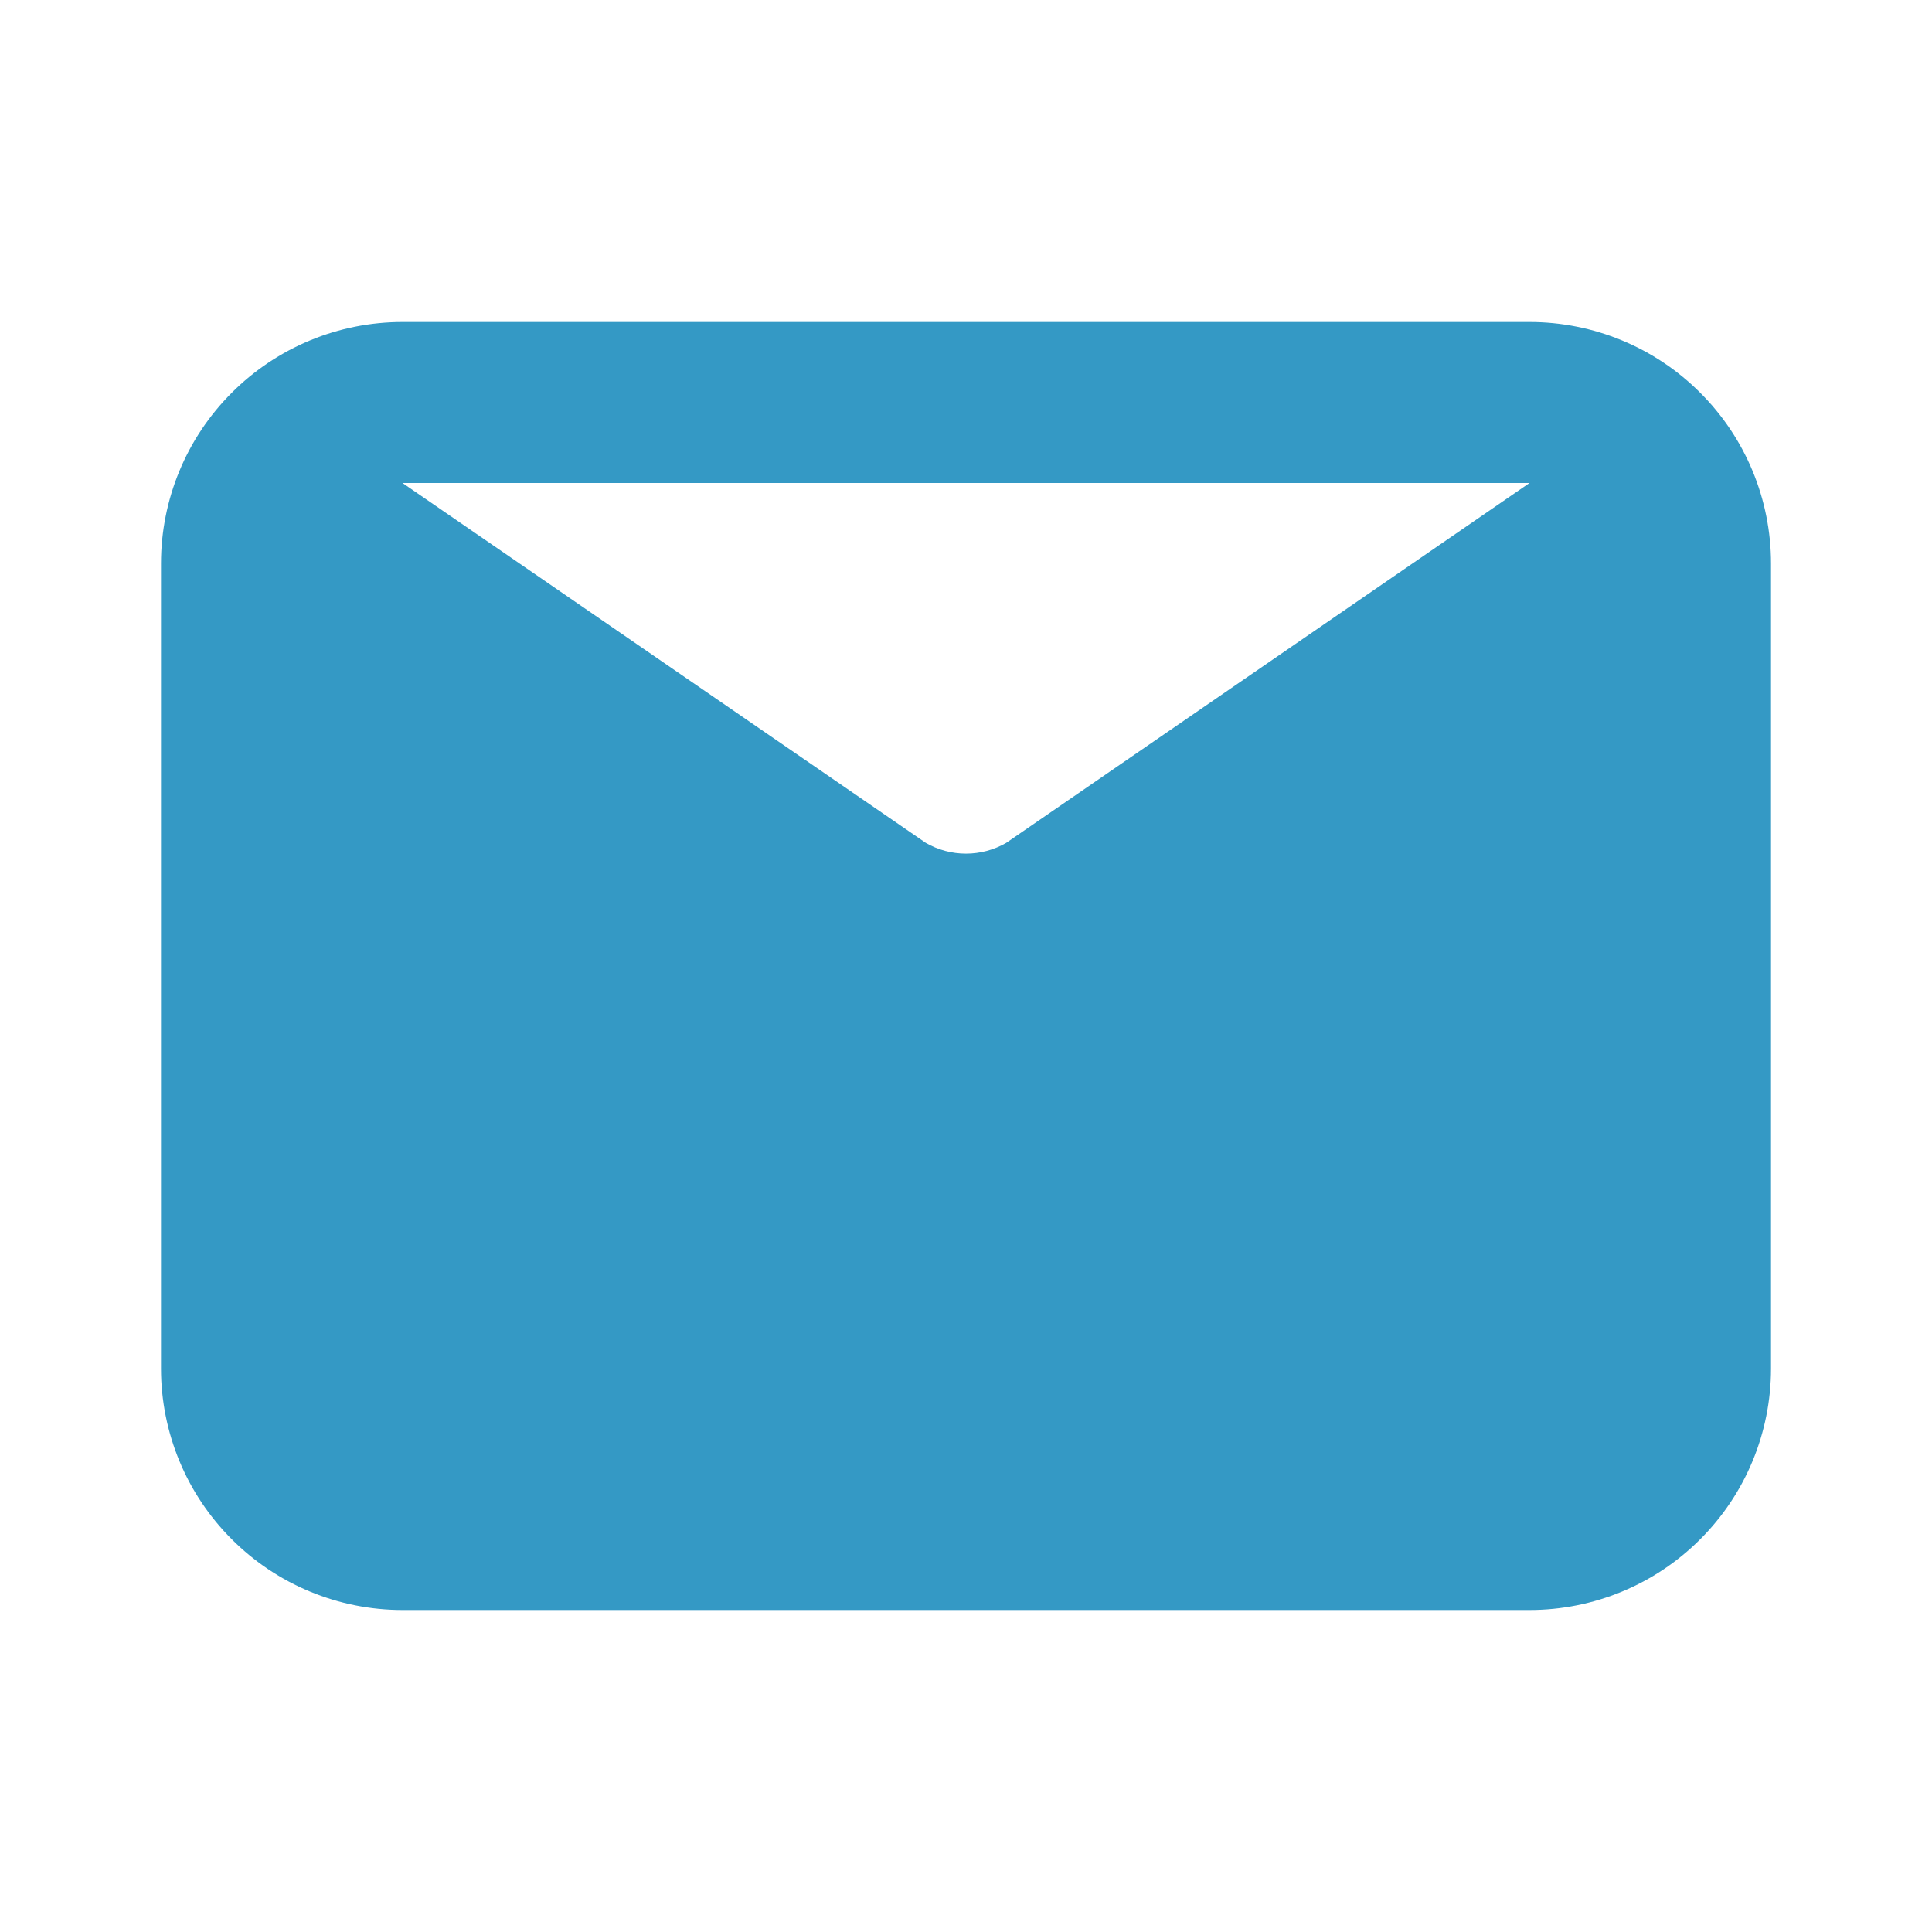
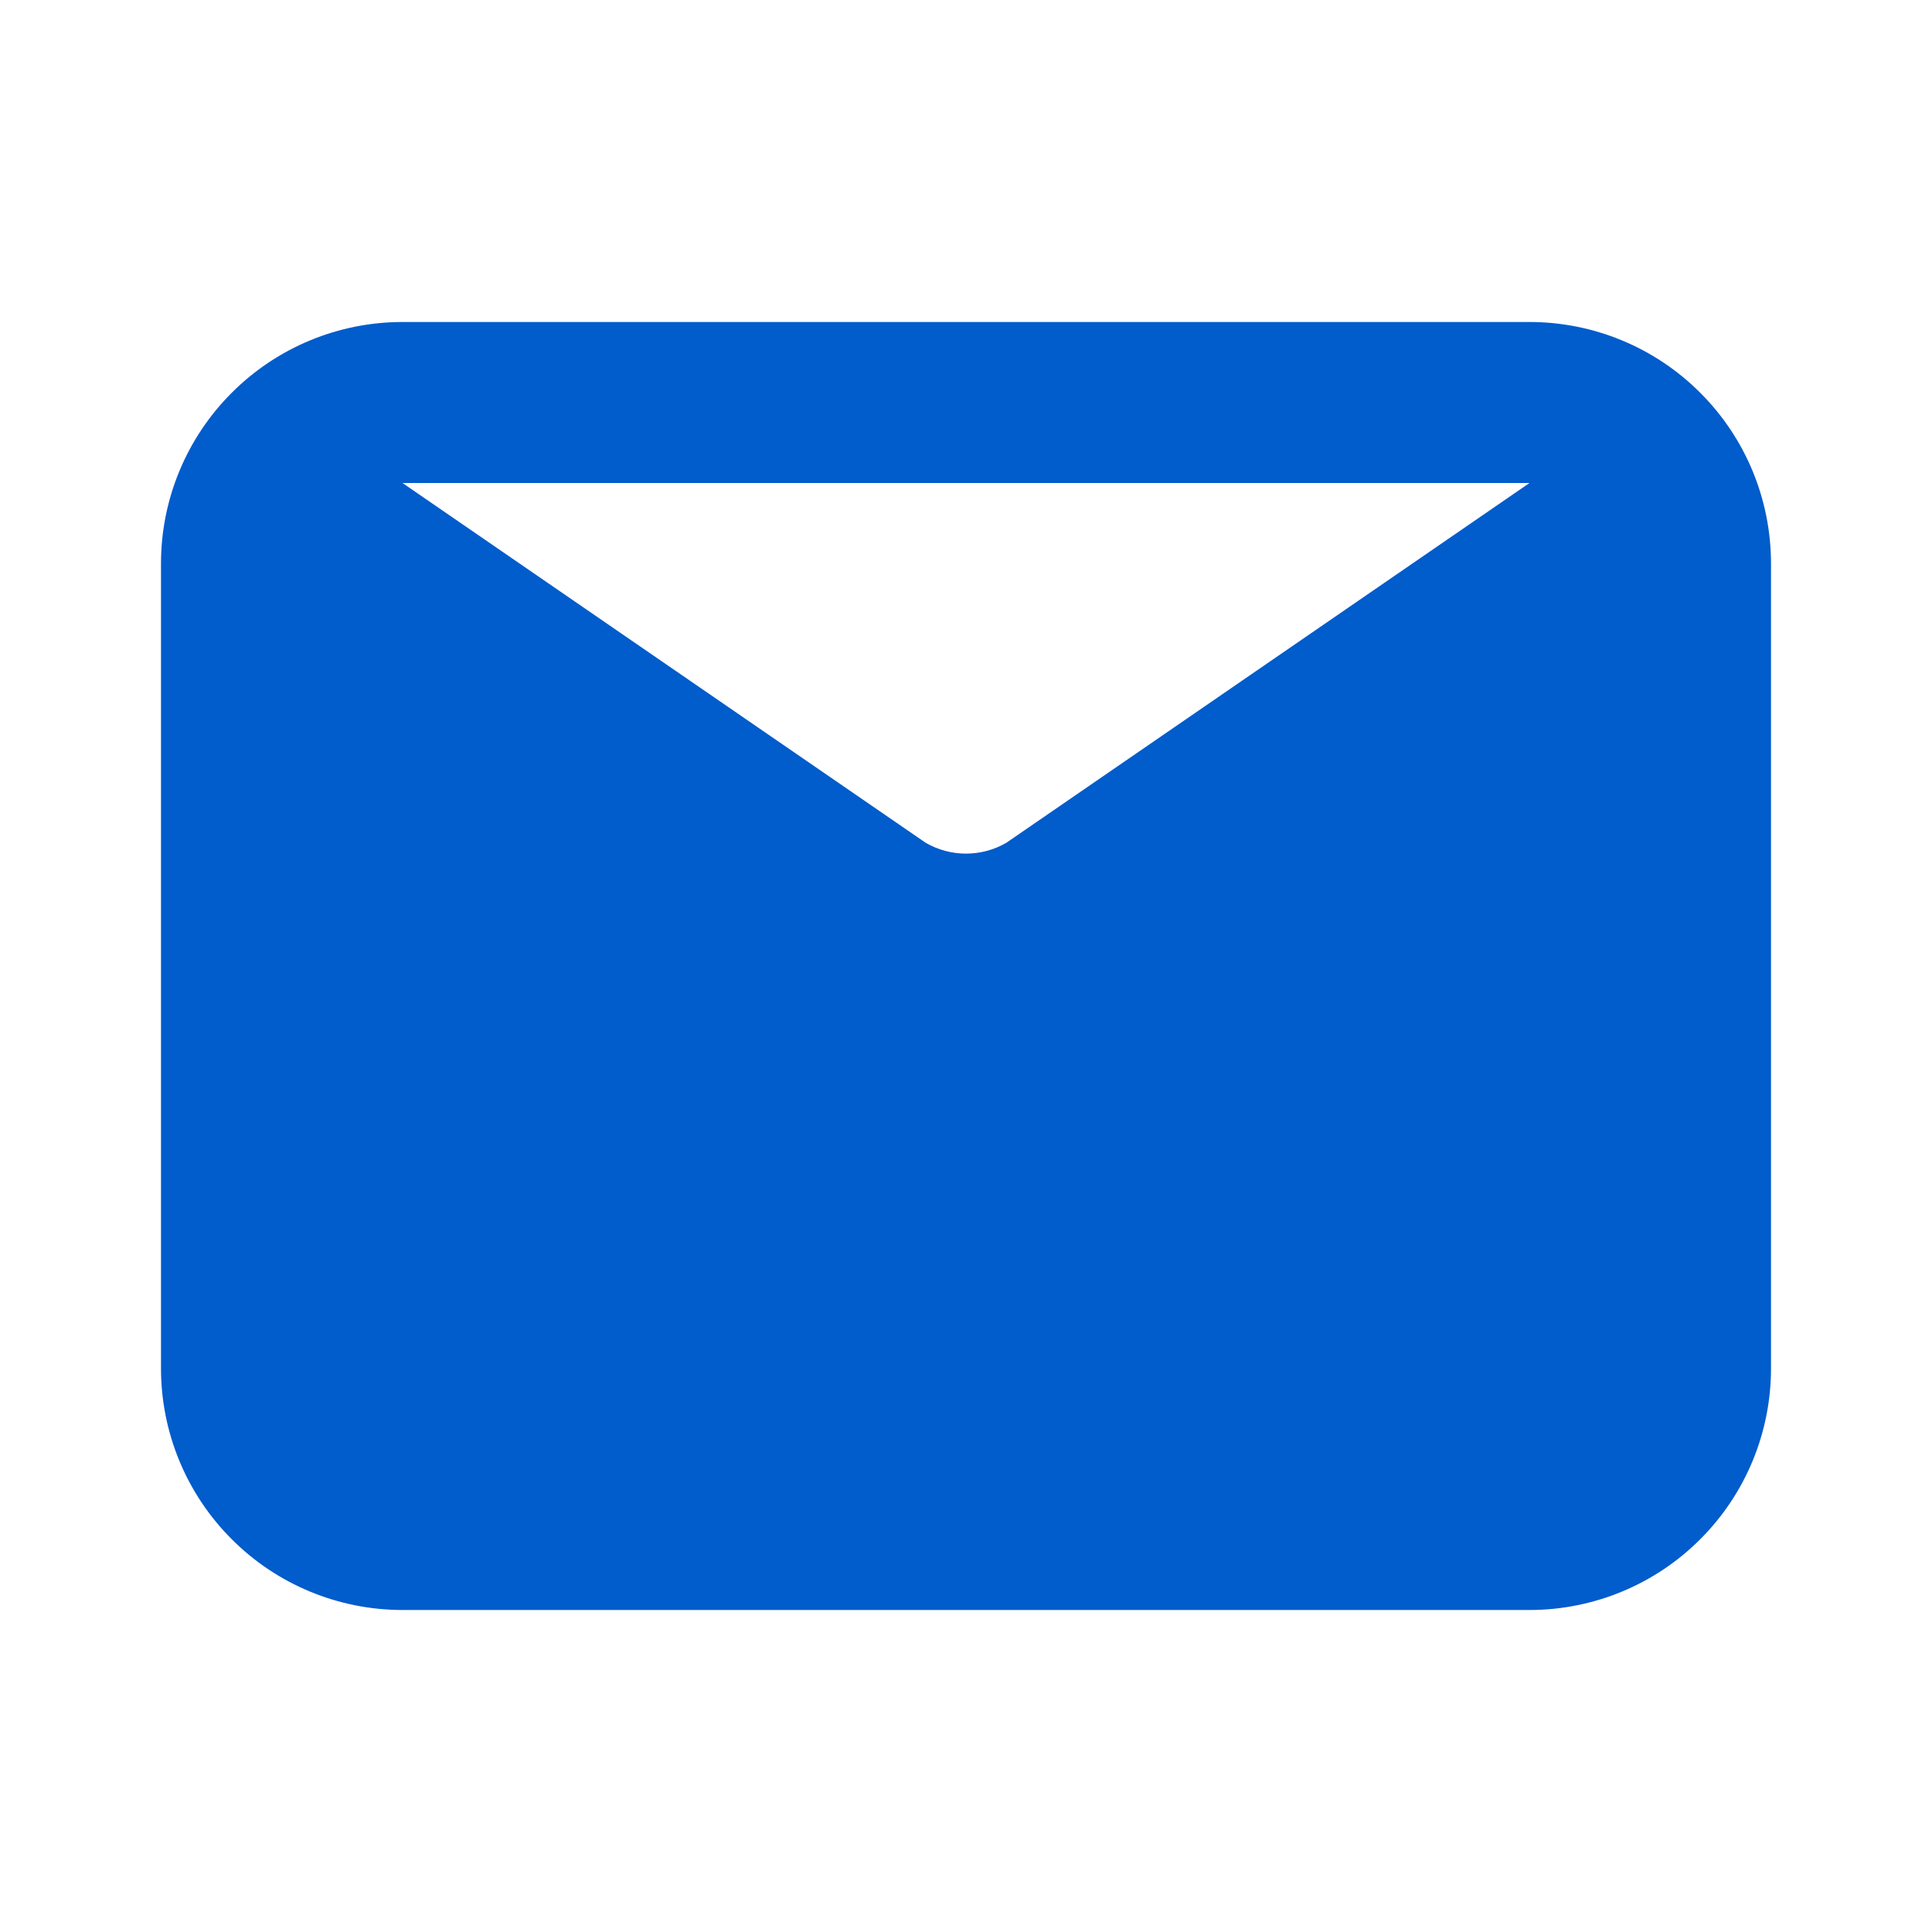
<svg xmlns="http://www.w3.org/2000/svg" width="24" height="24" viewBox="0 0 24 24" fill="none">
-   <path d="M19 4H5C4.204 4 3.441 4.316 2.879 4.879C2.316 5.441 2 6.204 2 7V17C2 17.796 2.316 18.559 2.879 19.121C3.441 19.684 4.204 20 5 20H19C19.796 20 20.559 19.684 21.121 19.121C21.684 18.559 22 17.796 22 17V7C22 6.204 21.684 5.441 21.121 4.879C20.559 4.316 19.796 4 19 4ZM19 6L12.5 10.47C12.348 10.558 12.175 10.604 12 10.604C11.825 10.604 11.652 10.558 11.5 10.47L5 6H19Z" fill="#3499C5" />
+   <path d="M19 4H5C4.204 4 3.441 4.316 2.879 4.879C2.316 5.441 2 6.204 2 7V17C2 17.796 2.316 18.559 2.879 19.121C3.441 19.684 4.204 20 5 20H19C19.796 20 20.559 19.684 21.121 19.121C21.684 18.559 22 17.796 22 17V7C22 6.204 21.684 5.441 21.121 4.879C20.559 4.316 19.796 4 19 4ZM19 6L12.5 10.47C12.348 10.558 12.175 10.604 12 10.604C11.825 10.604 11.652 10.558 11.5 10.47L5 6H19Z" fill="#015CCC" />
</svg>
